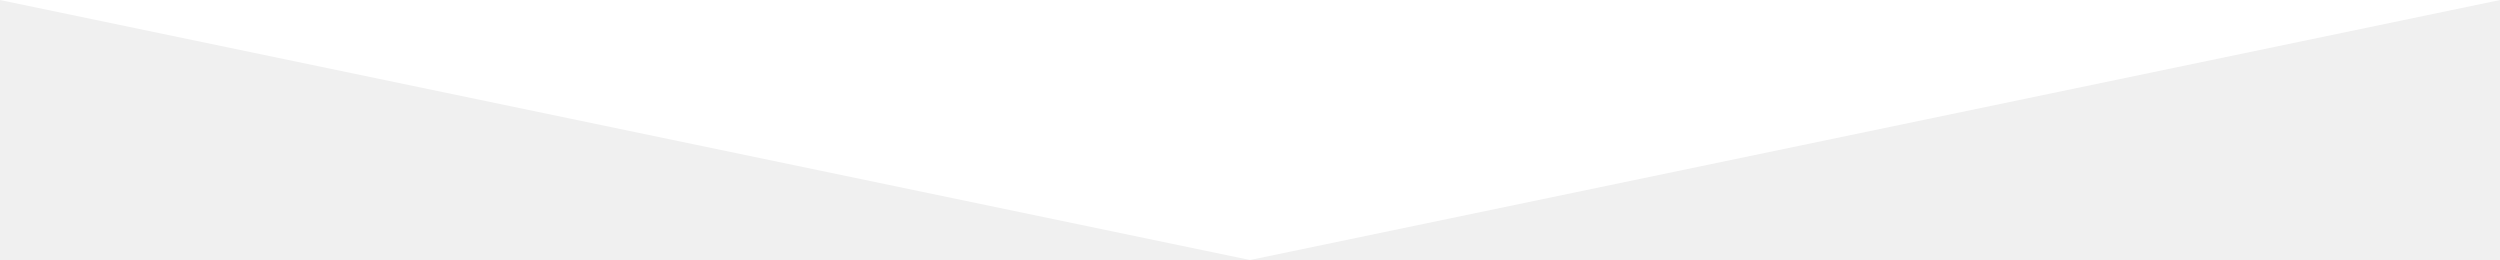
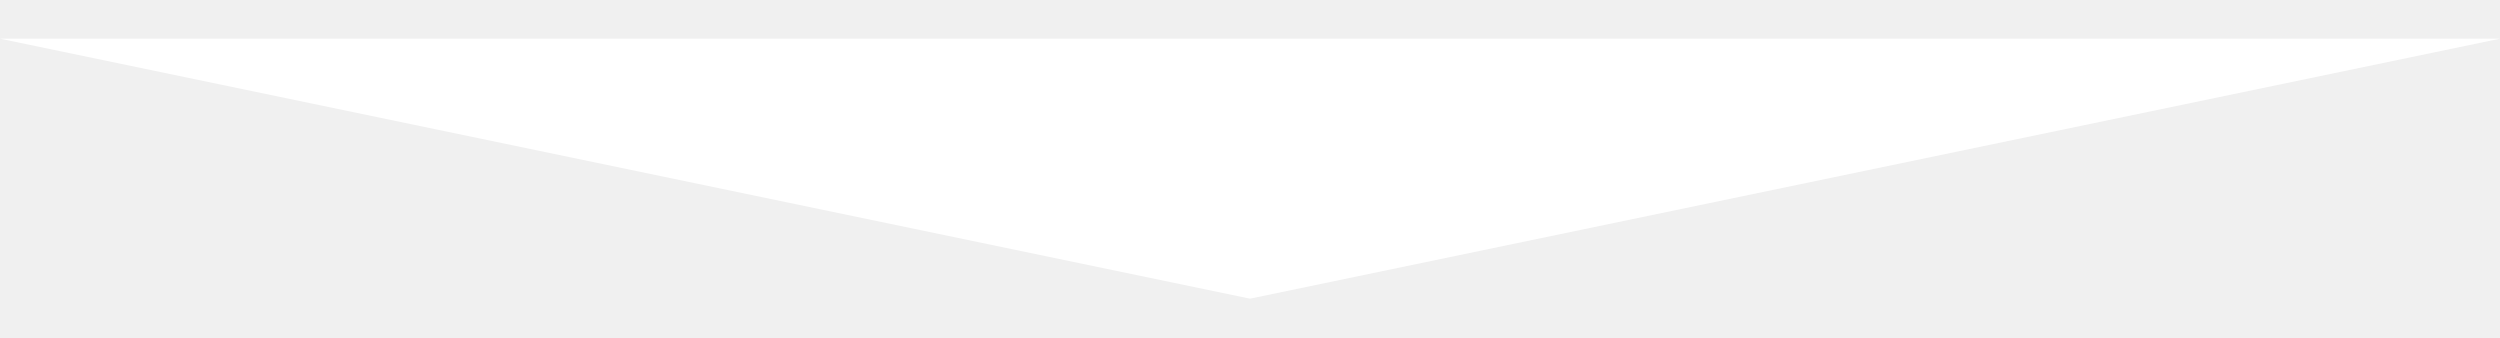
- <svg xmlns="http://www.w3.org/2000/svg" version="1.0" id="Layer_1" x="0px" y="0px" width="595.28px" height="61.905px" viewBox="0 0 595.28 61.905" enable-background="new 0 0 595.28 61.905" xml:space="preserve">
+ <svg xmlns="http://www.w3.org/2000/svg" version="1.0" id="Layer_1" x="0px" y="0px" width="1200px" height="161.905px" viewBox="0 0 595.28 61.905" enable-background="new 0 0 595.28 61.905" xml:space="preserve">
  <polygon fill="#ffffff" points="297.64,61.905 0,0 595.28,0 " />
</svg>
